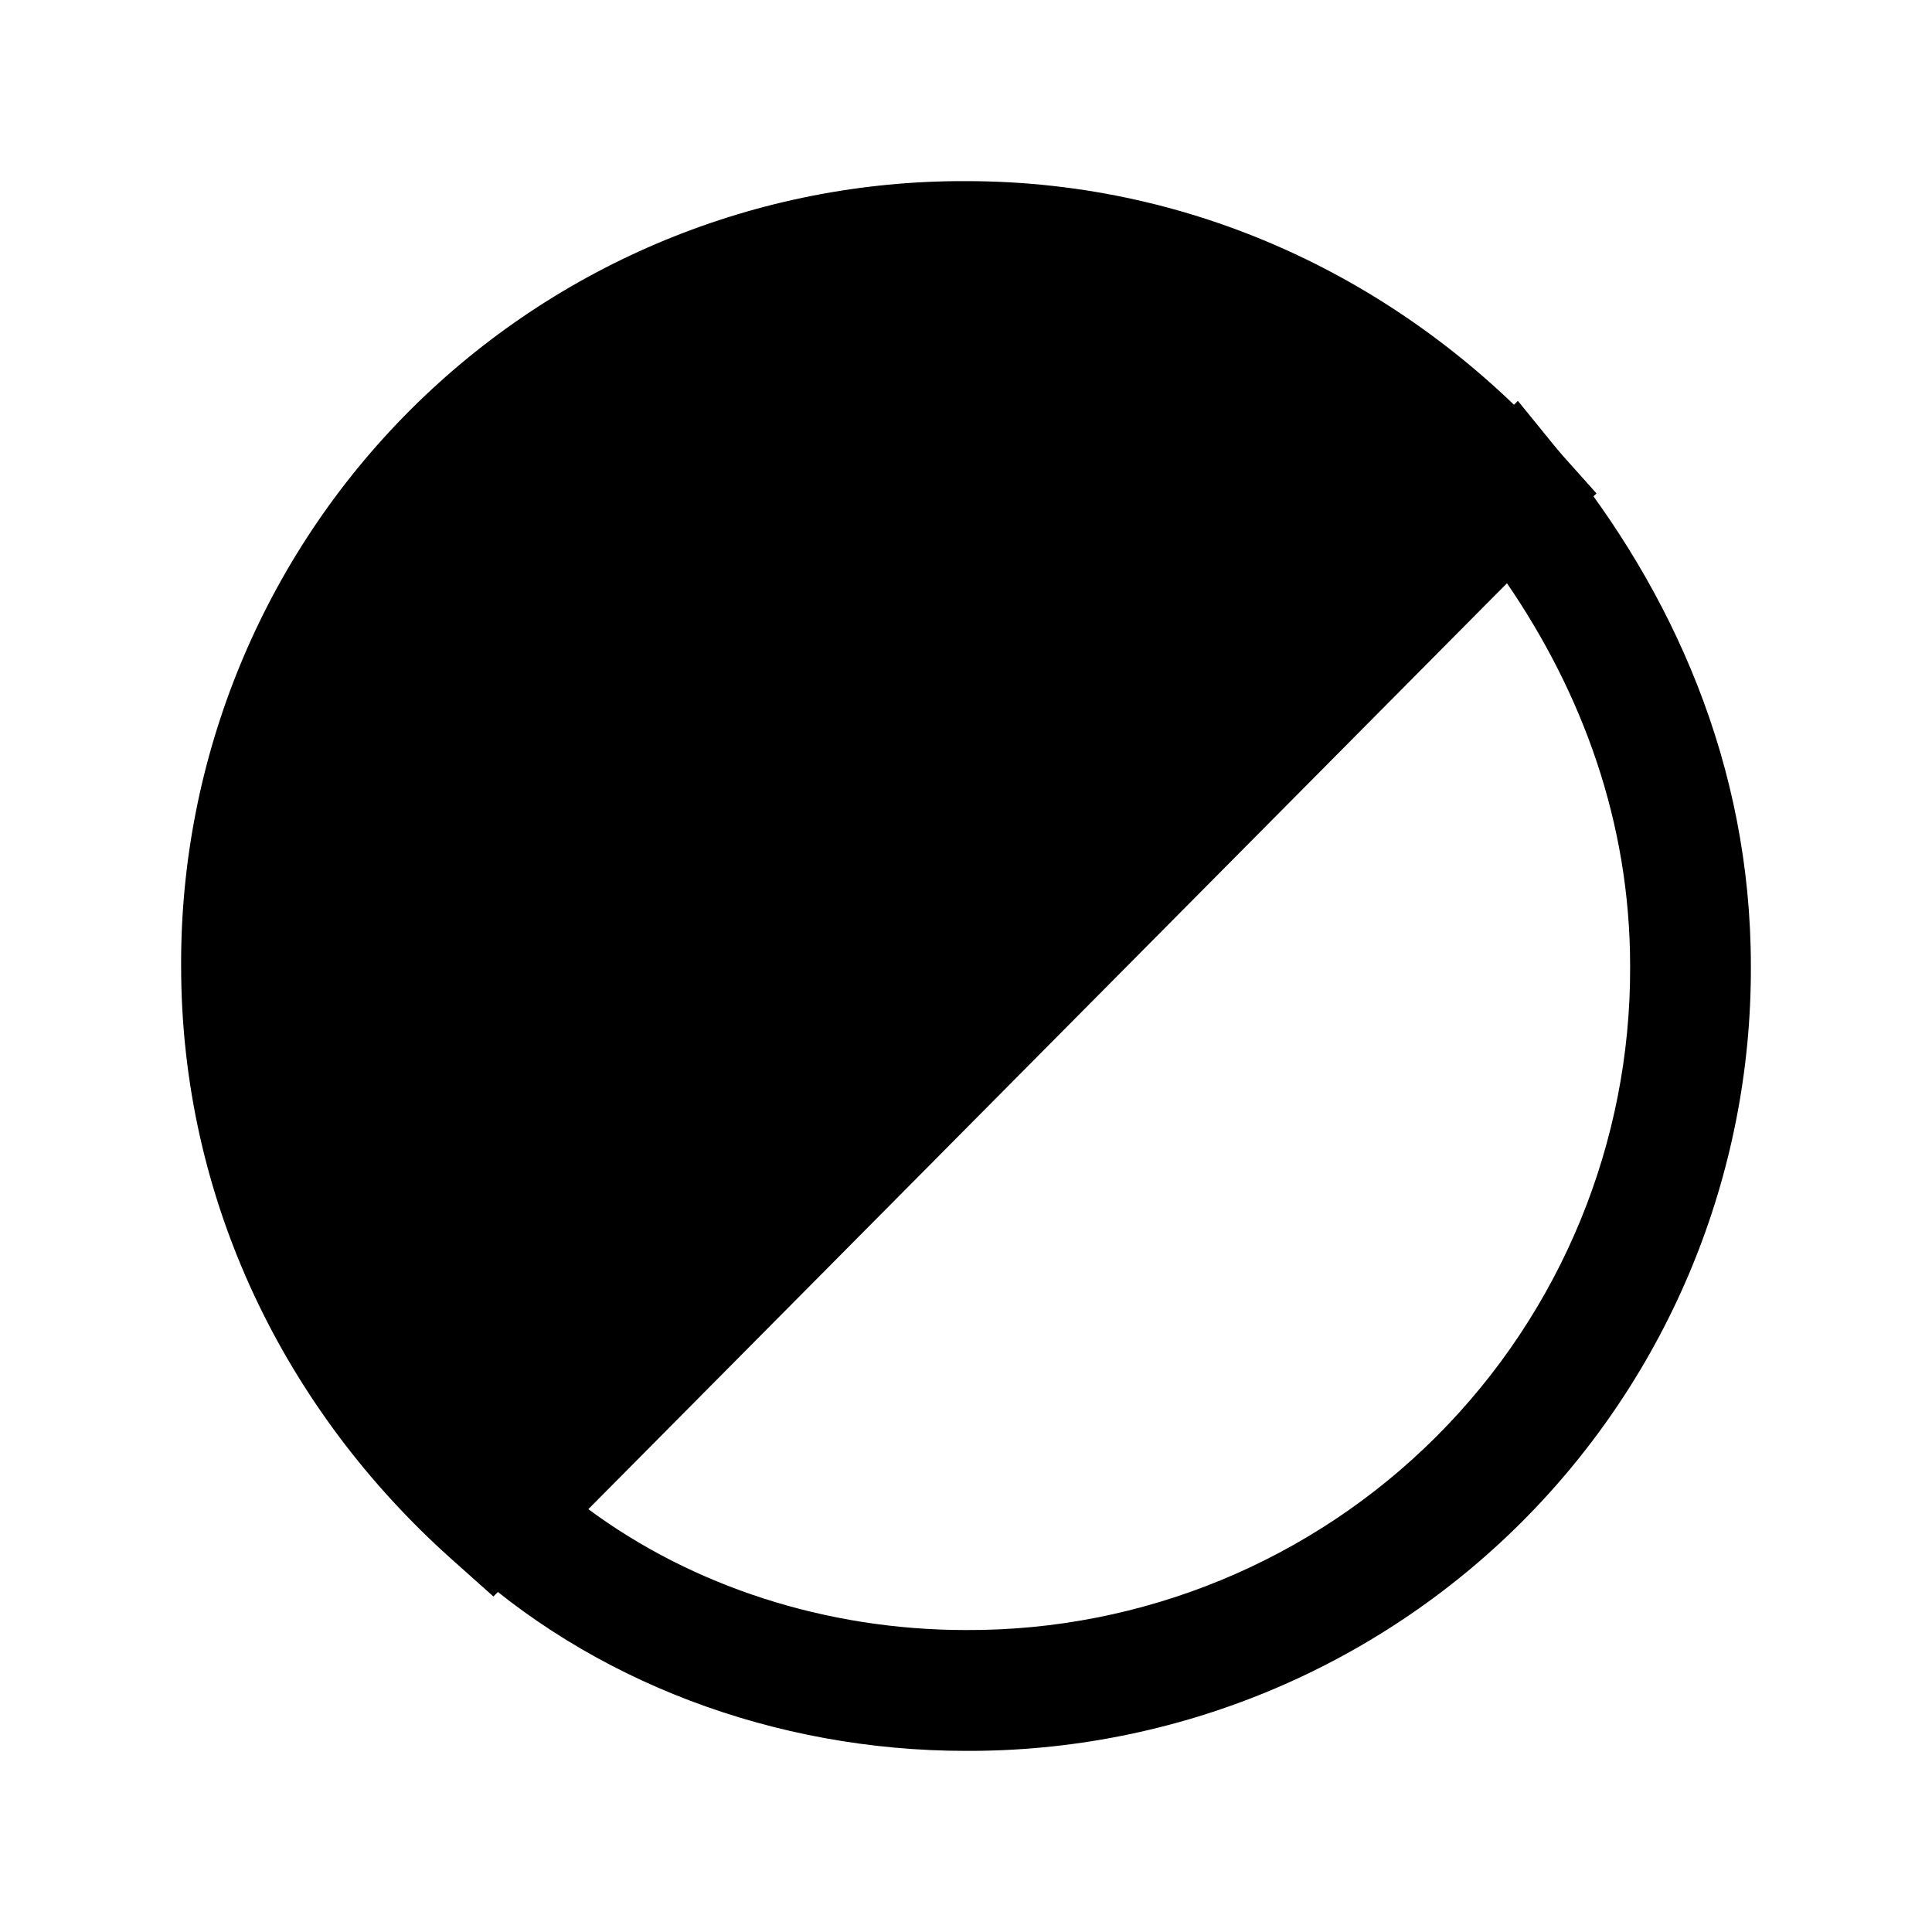
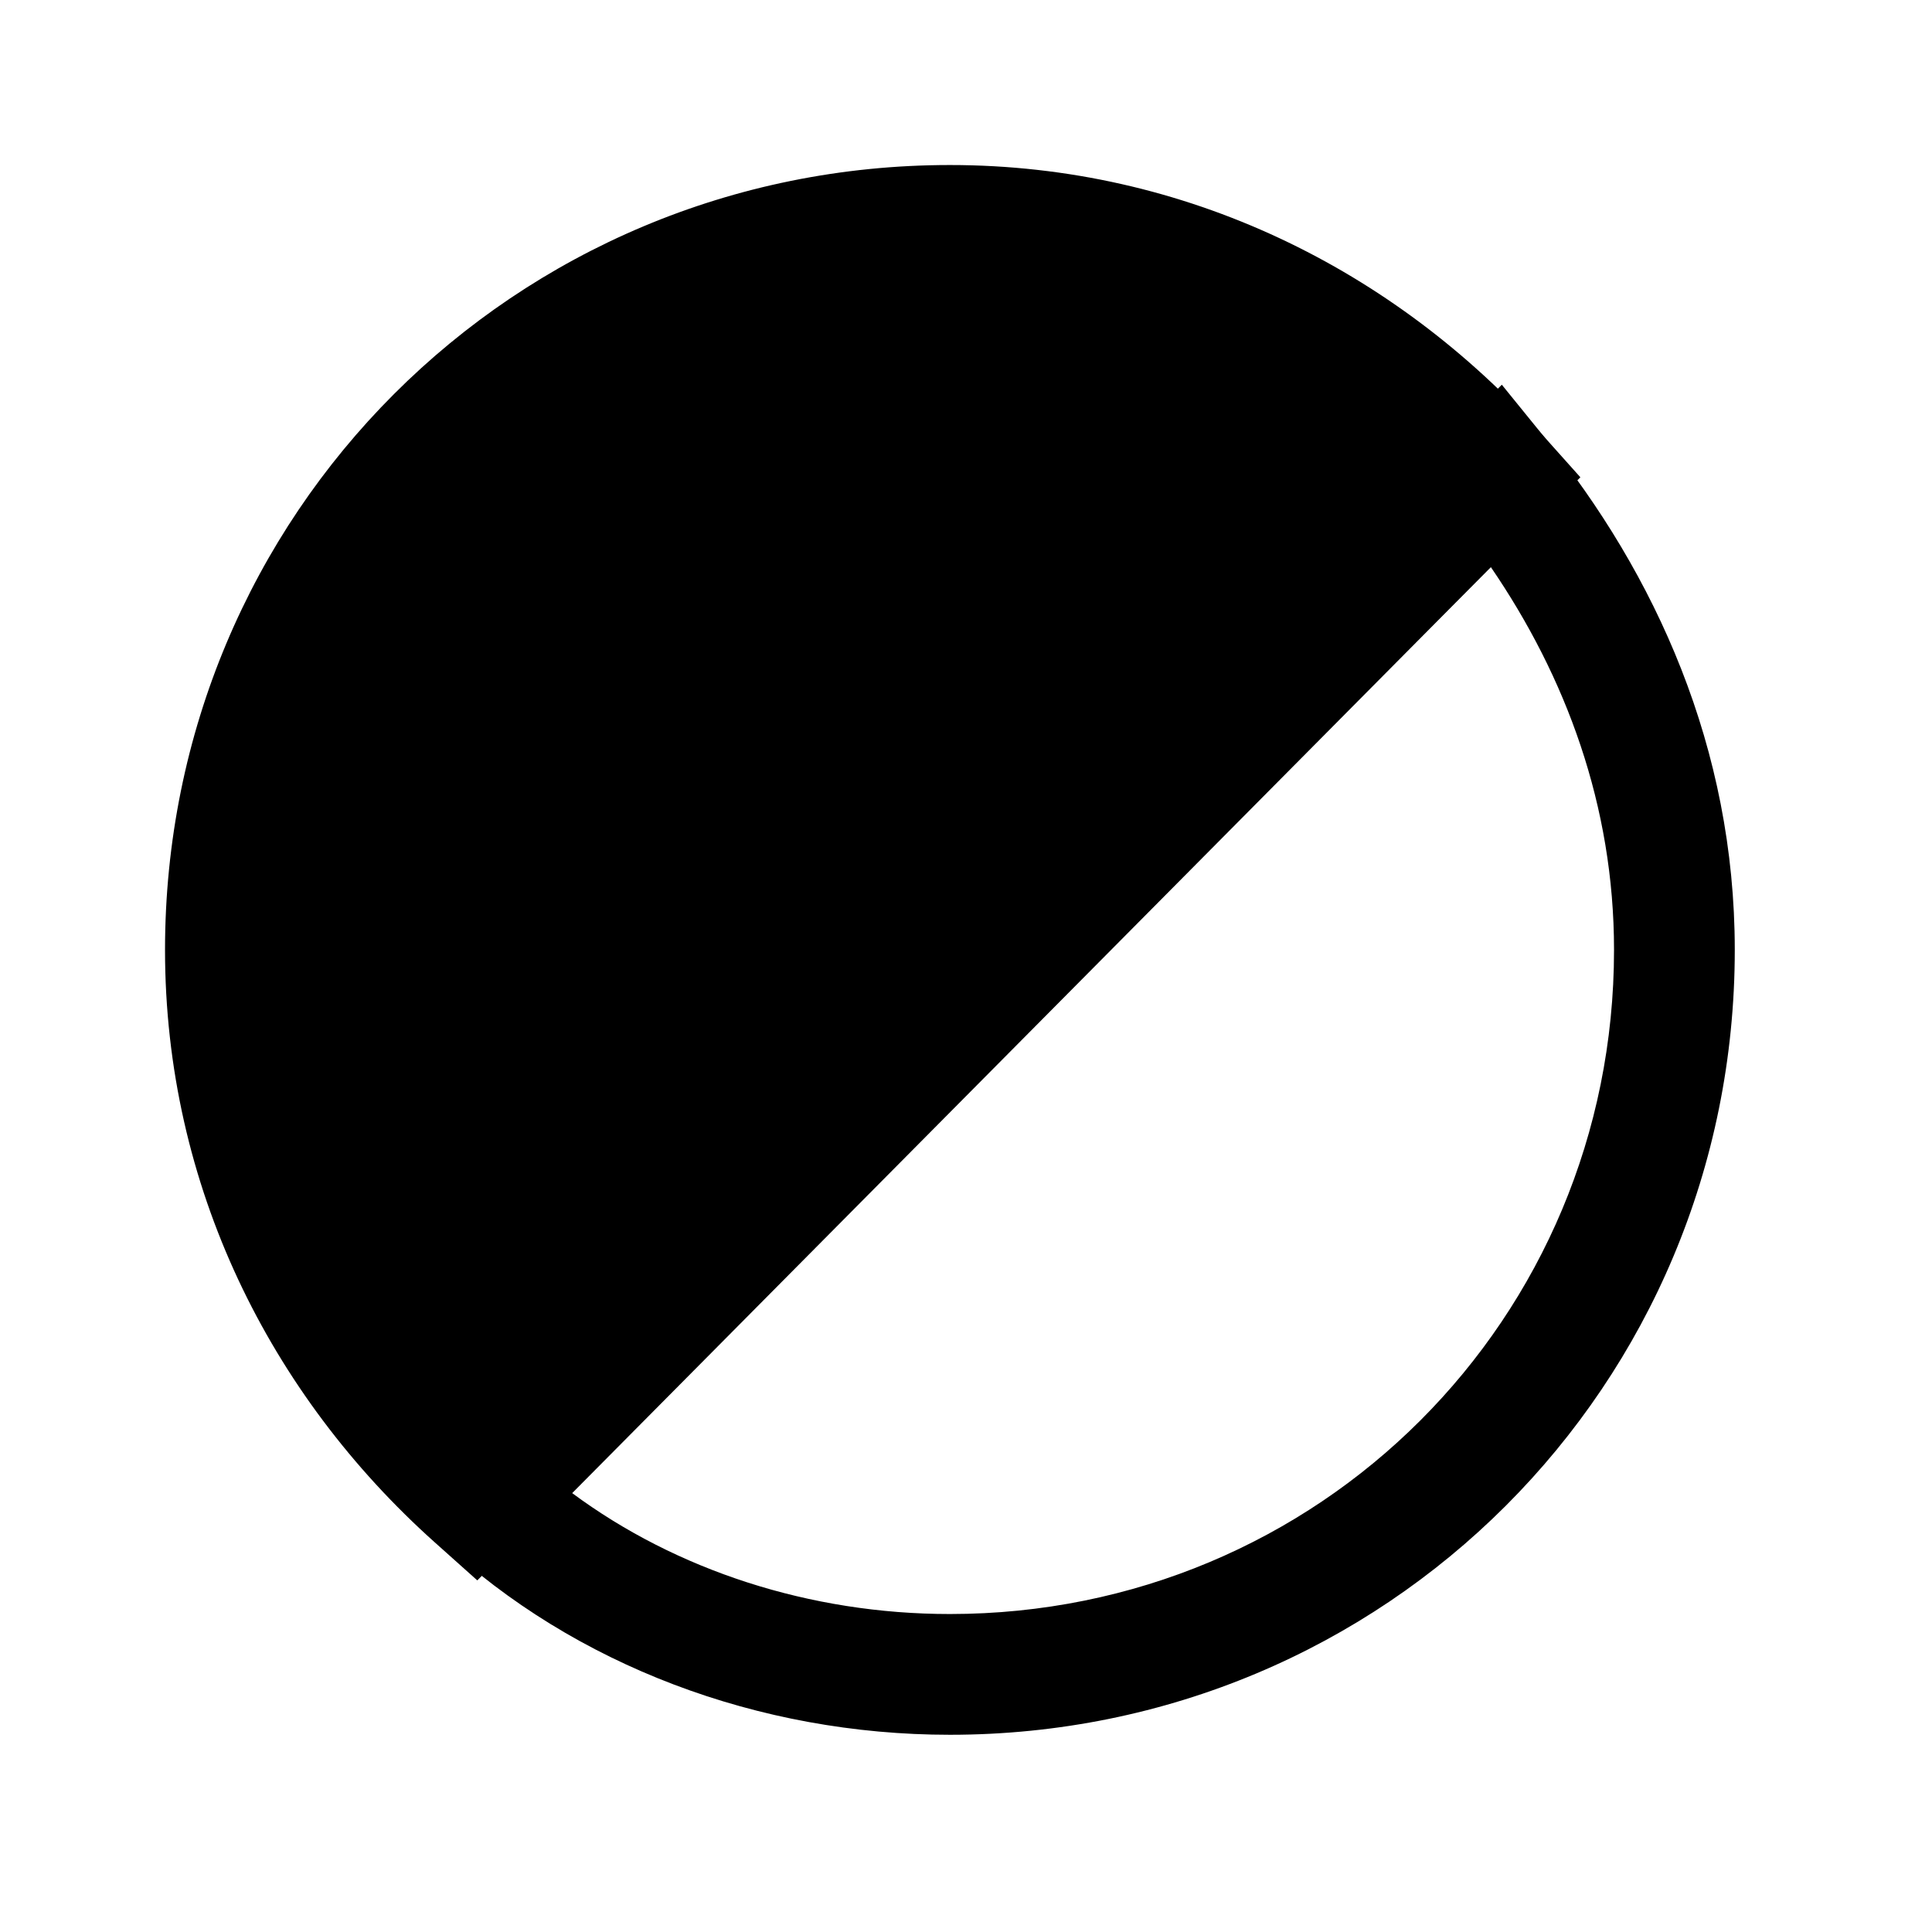
- <svg xmlns="http://www.w3.org/2000/svg" fill="none" viewBox="0 0 24 24">
-   <path fill="#000" fill-rule="evenodd" d="m18.856 4.98.526.647C20.768 7.333 21.75 9.495 21.75 12A9.713 9.713 0 0 1 12 21.75c-2.376 0-4.663-.863-6.312-2.402l-.565-.527L18.856 4.979ZM7.308 18.747c1.29.956 2.95 1.502 4.692 1.502A8.213 8.213 0 0 0 20.25 12c0-1.79-.598-3.393-1.53-4.755L7.308 18.748Z" clip-rule="evenodd" />
-   <path fill="#000" d="M18.8 6.1 6.1 18.8C4.2 17.1 3 14.7 3 12c0-5 4-9 9-9 2.7 0 5.1 1.2 6.8 3.1Z" />
-   <path fill="#000" fill-rule="evenodd" d="M12 3.75A8.213 8.213 0 0 0 3.75 12c0 2.22.886 4.225 2.341 5.748L17.748 6.091C16.225 4.636 14.22 3.75 12 3.75ZM2.25 12A9.713 9.713 0 0 1 12 2.25c2.931 0 5.53 1.305 7.359 3.35l.473.529L6.129 19.832l-.53-.473C3.556 17.529 2.25 14.93 2.25 12Z" clip-rule="evenodd" />
+ <svg xmlns="http://www.w3.org/2000/svg" width="24" height="24" viewBox="0 0 24 24" fill="none">
+   <path fill-rule="evenodd" clip-rule="evenodd" d="M18.656 4.779L19.182 5.427C20.568 7.133 21.55 9.295 21.55 11.8C21.55 17.214 17.214 21.55 11.8 21.55C9.424 21.55 7.137 20.687 5.488 19.148L4.923 18.621L18.656 4.779ZM7.108 18.548C8.398 19.504 10.058 20.05 11.8 20.05C16.386 20.05 20.05 16.386 20.05 11.8C20.05 10.009 19.452 8.407 18.52 7.045L7.108 18.548Z" fill="black" />
+   <path d="M18.6 5.9L5.9 18.6C4 16.9 2.8 14.5 2.8 11.8C2.8 6.8 6.8 2.8 11.8 2.8C14.5 2.8 16.9 4 18.6 5.9Z" fill="black" />
+   <path fill-rule="evenodd" clip-rule="evenodd" d="M11.8 3.55C7.214 3.55 3.55 7.214 3.55 11.8C3.55 14.02 4.436 16.025 5.891 17.548L17.548 5.891C16.025 4.436 14.02 3.55 11.8 3.55ZM2.05 11.8C2.05 6.386 6.386 2.05 11.8 2.05C14.731 2.05 17.329 3.355 19.159 5.4L19.632 5.929L5.929 19.632L5.4 19.159C3.355 17.329 2.05 14.732 2.05 11.8Z" fill="black" />
</svg>
